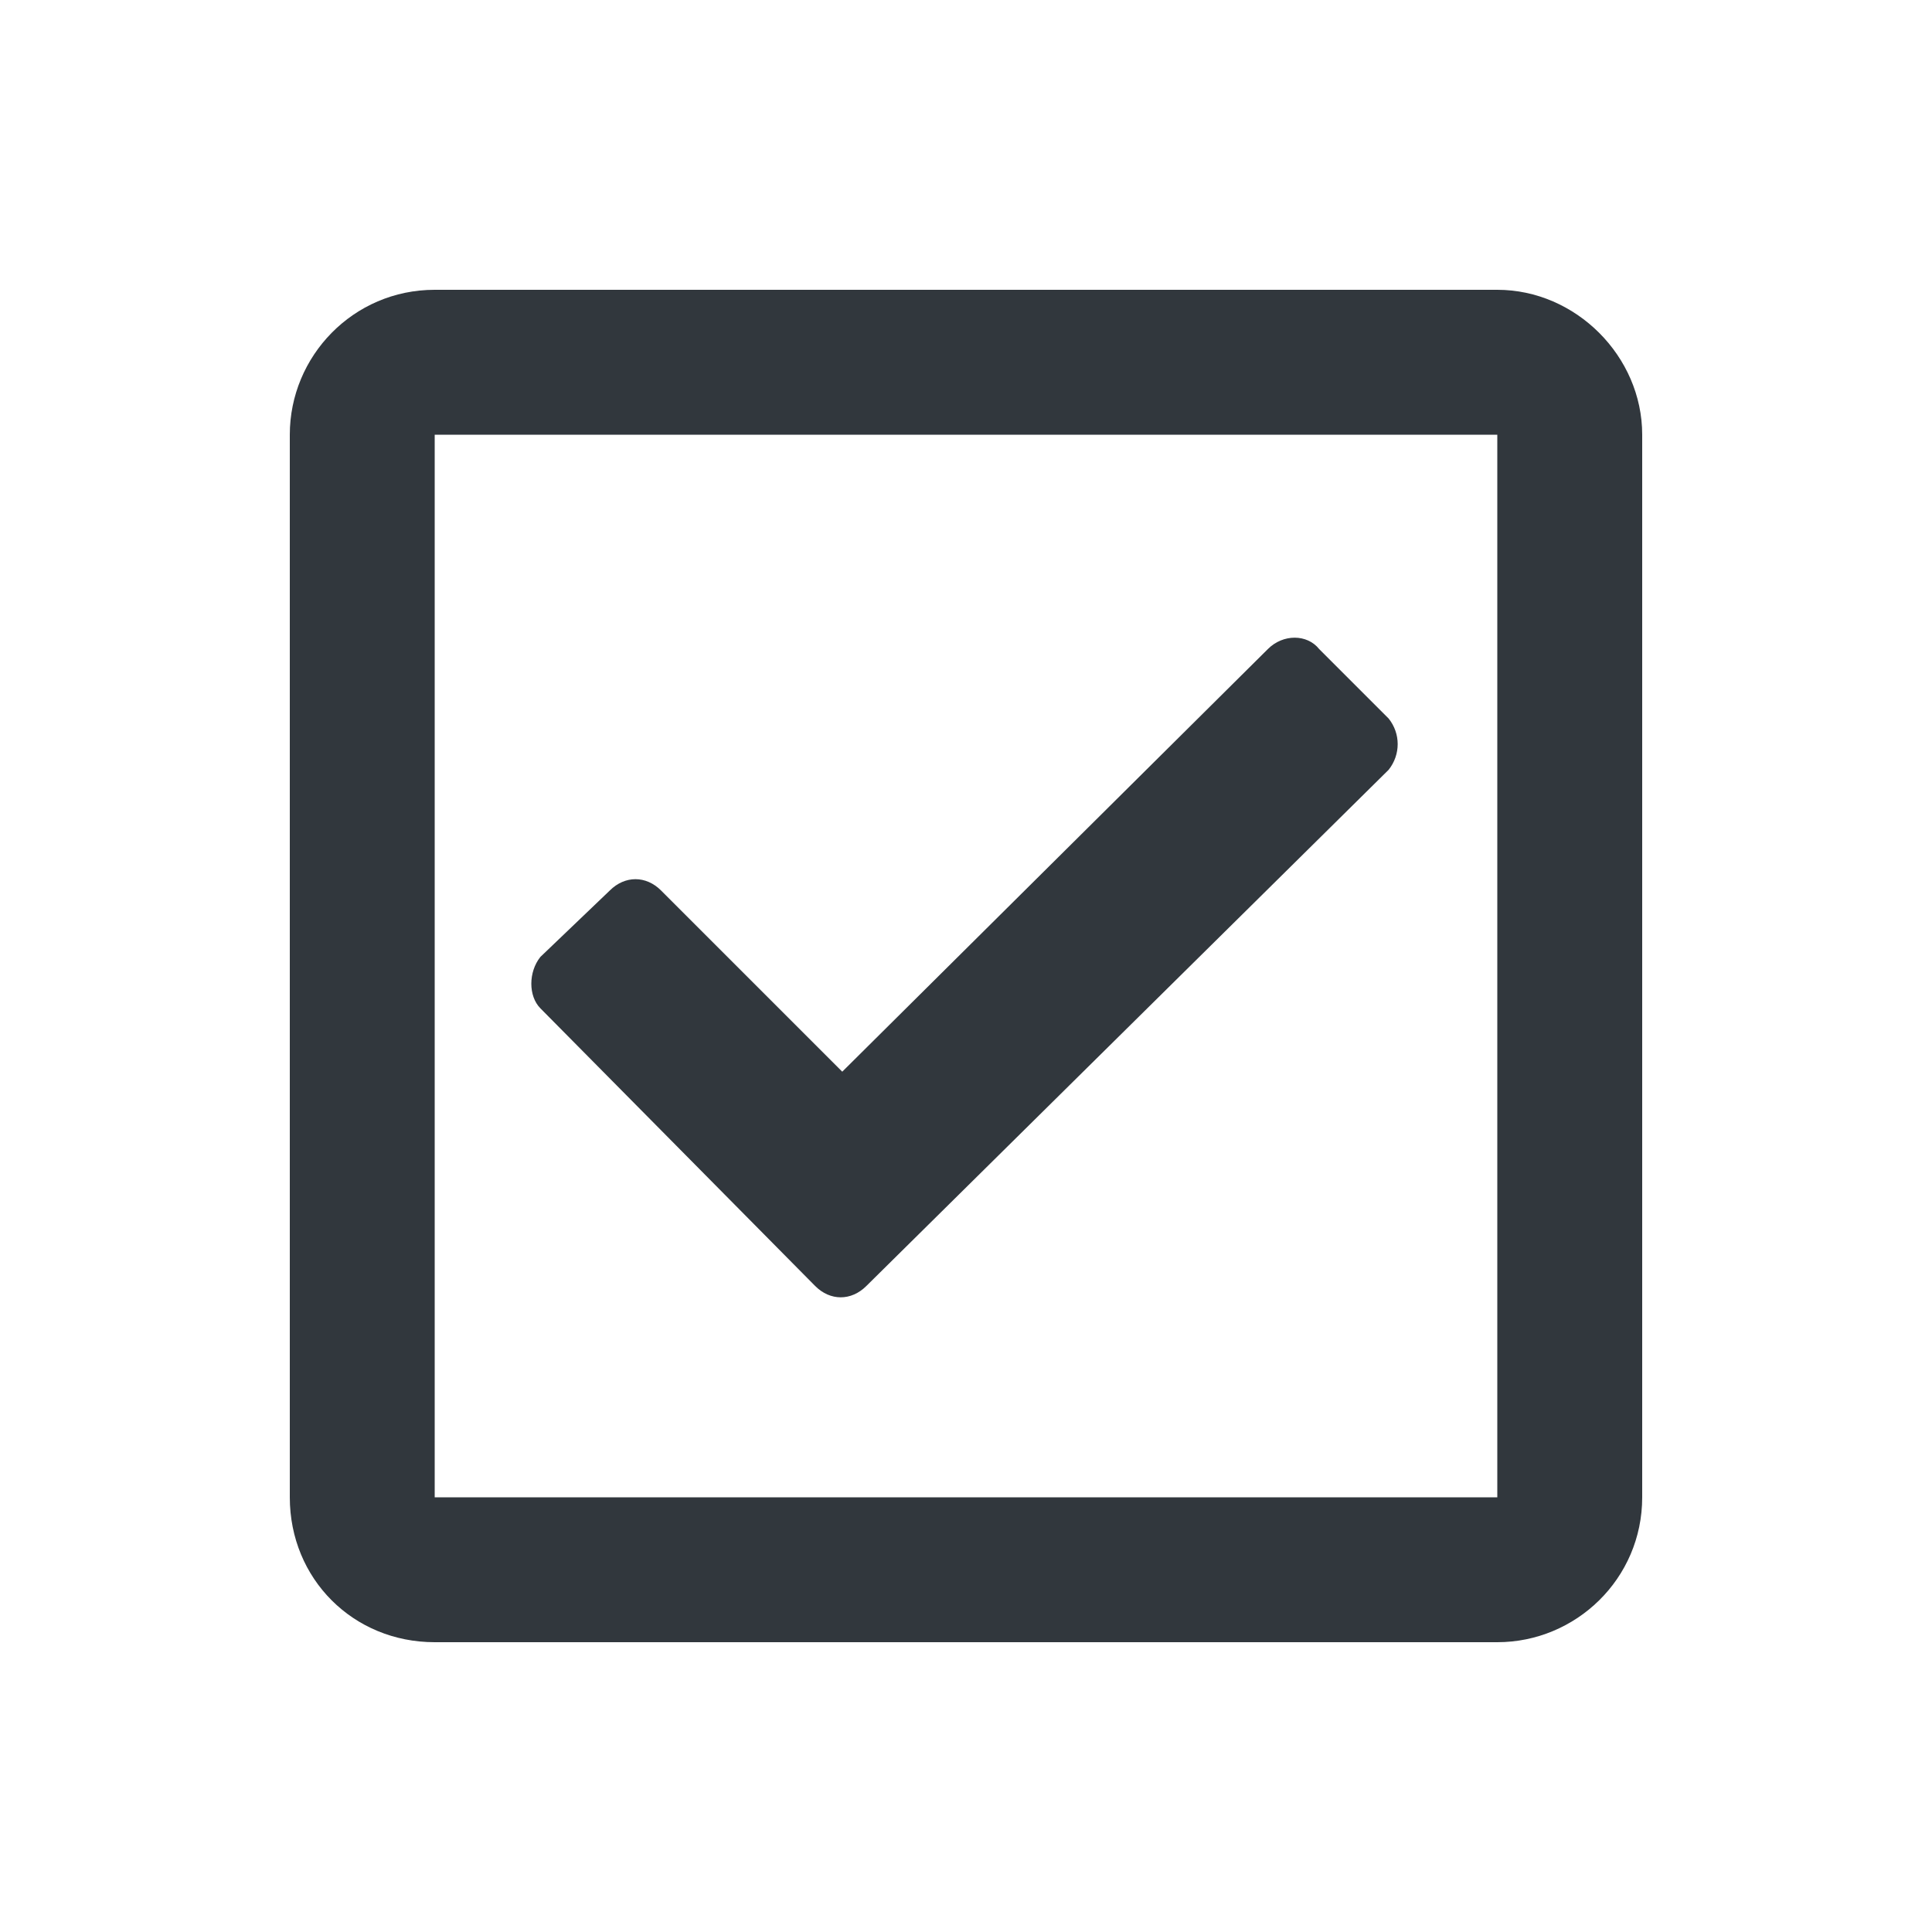
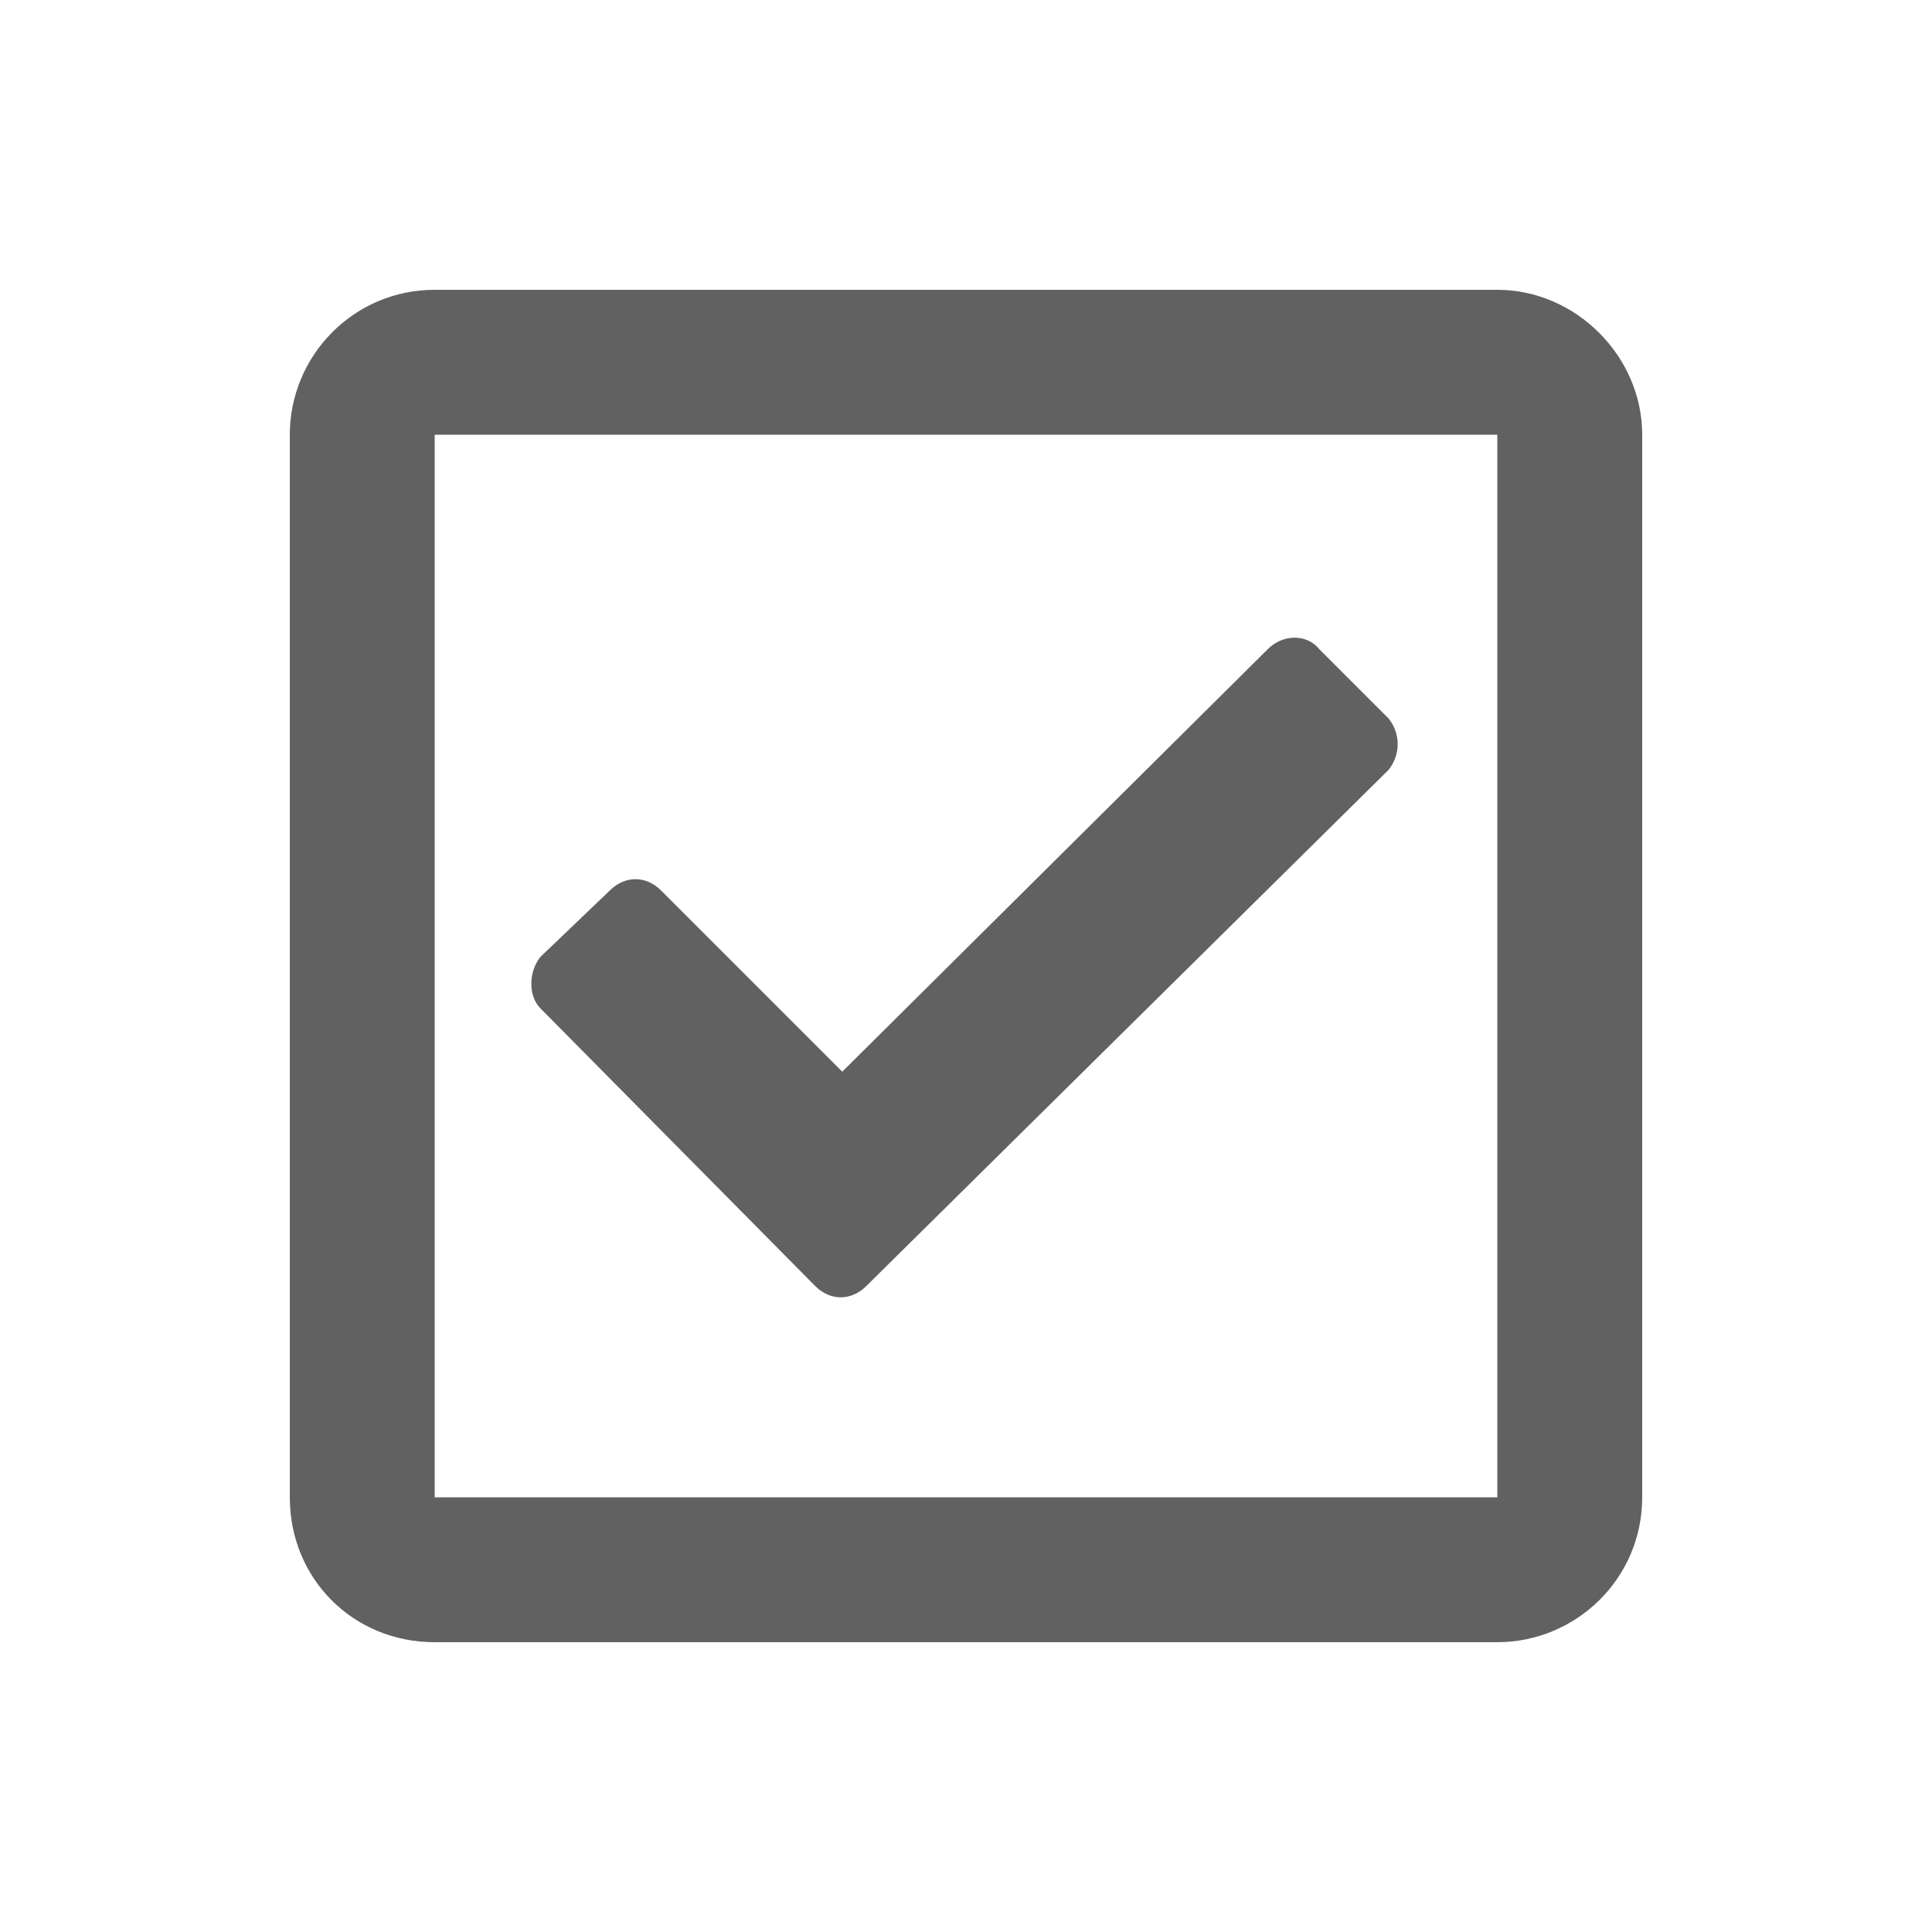
- <svg xmlns="http://www.w3.org/2000/svg" viewBox="0 0 20 20">
-   <path d="M15.5 3H4.5C3.656 3 3 3.688 3 4.5V15.5C3 16.344 3.656 17 4.5 17H15.5C16.312 17 17 16.344 17 15.5V4.5C17 3.688 16.312 3 15.5 3ZM15.5 15.5H4.5V4.5H15.5V15.5ZM14.375 7.969C14.5 7.812 14.5 7.594 14.375 7.438L13.656 6.719C13.531 6.562 13.281 6.562 13.125 6.719L8.719 11.094L6.844 9.219C6.688 9.062 6.469 9.062 6.312 9.219L5.594 9.906C5.469 10.062 5.469 10.312 5.594 10.438L8.438 13.312C8.594 13.469 8.812 13.469 8.969 13.312L14.375 7.969Z" fill="#31373D" />
+ <svg xmlns="http://www.w3.org/2000/svg" viewBox="0 0 20 20" fill="none">
+   <path d="M15.5 3H4.5C3.656 3 3 3.688 3 4.5V15.5C3 16.344 3.656 17 4.5 17H15.5C16.312 17 17 16.344 17 15.5V4.5C17 3.688 16.312 3 15.5 3ZM15.5 15.5H4.5V4.5H15.5V15.5ZM14.375 7.969C14.5 7.812 14.5 7.594 14.375 7.438L13.656 6.719C13.531 6.562 13.281 6.562 13.125 6.719L8.719 11.094L6.844 9.219C6.688 9.062 6.469 9.062 6.312 9.219L5.594 9.906C5.469 10.062 5.469 10.312 5.594 10.438L8.438 13.312C8.594 13.469 8.812 13.469 8.969 13.312L14.375 7.969Z" fill="#616161" />
</svg>
